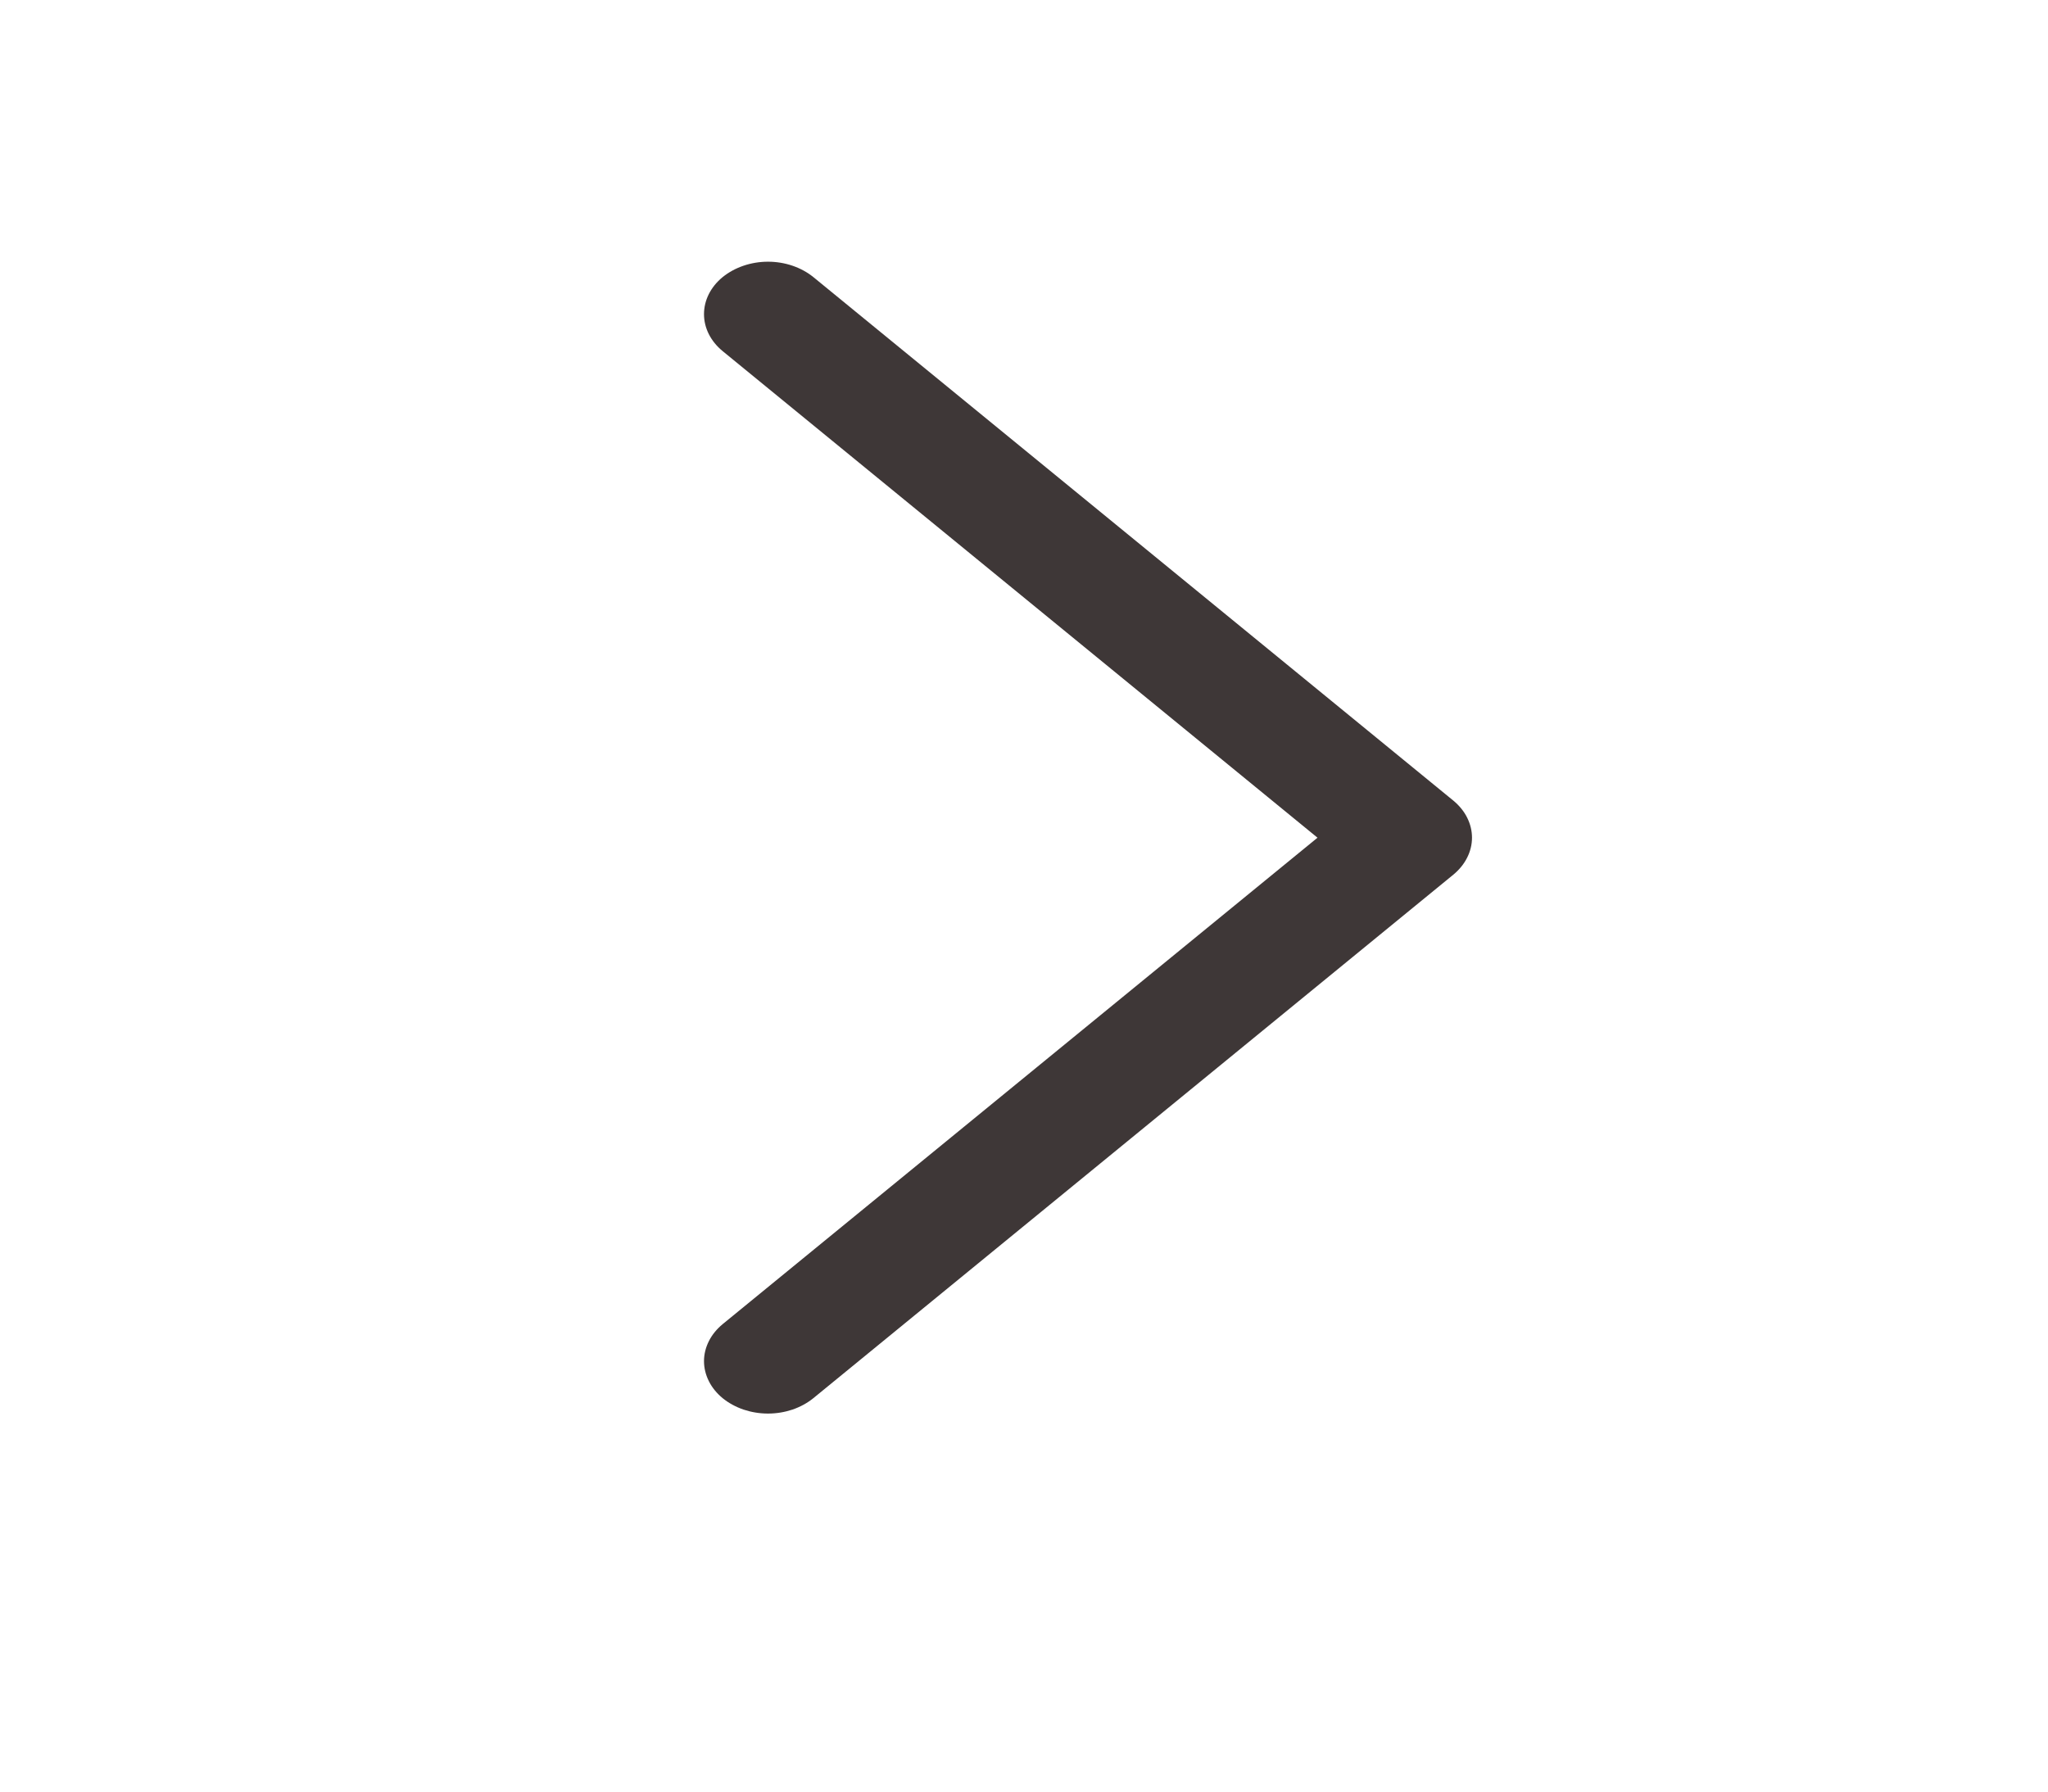
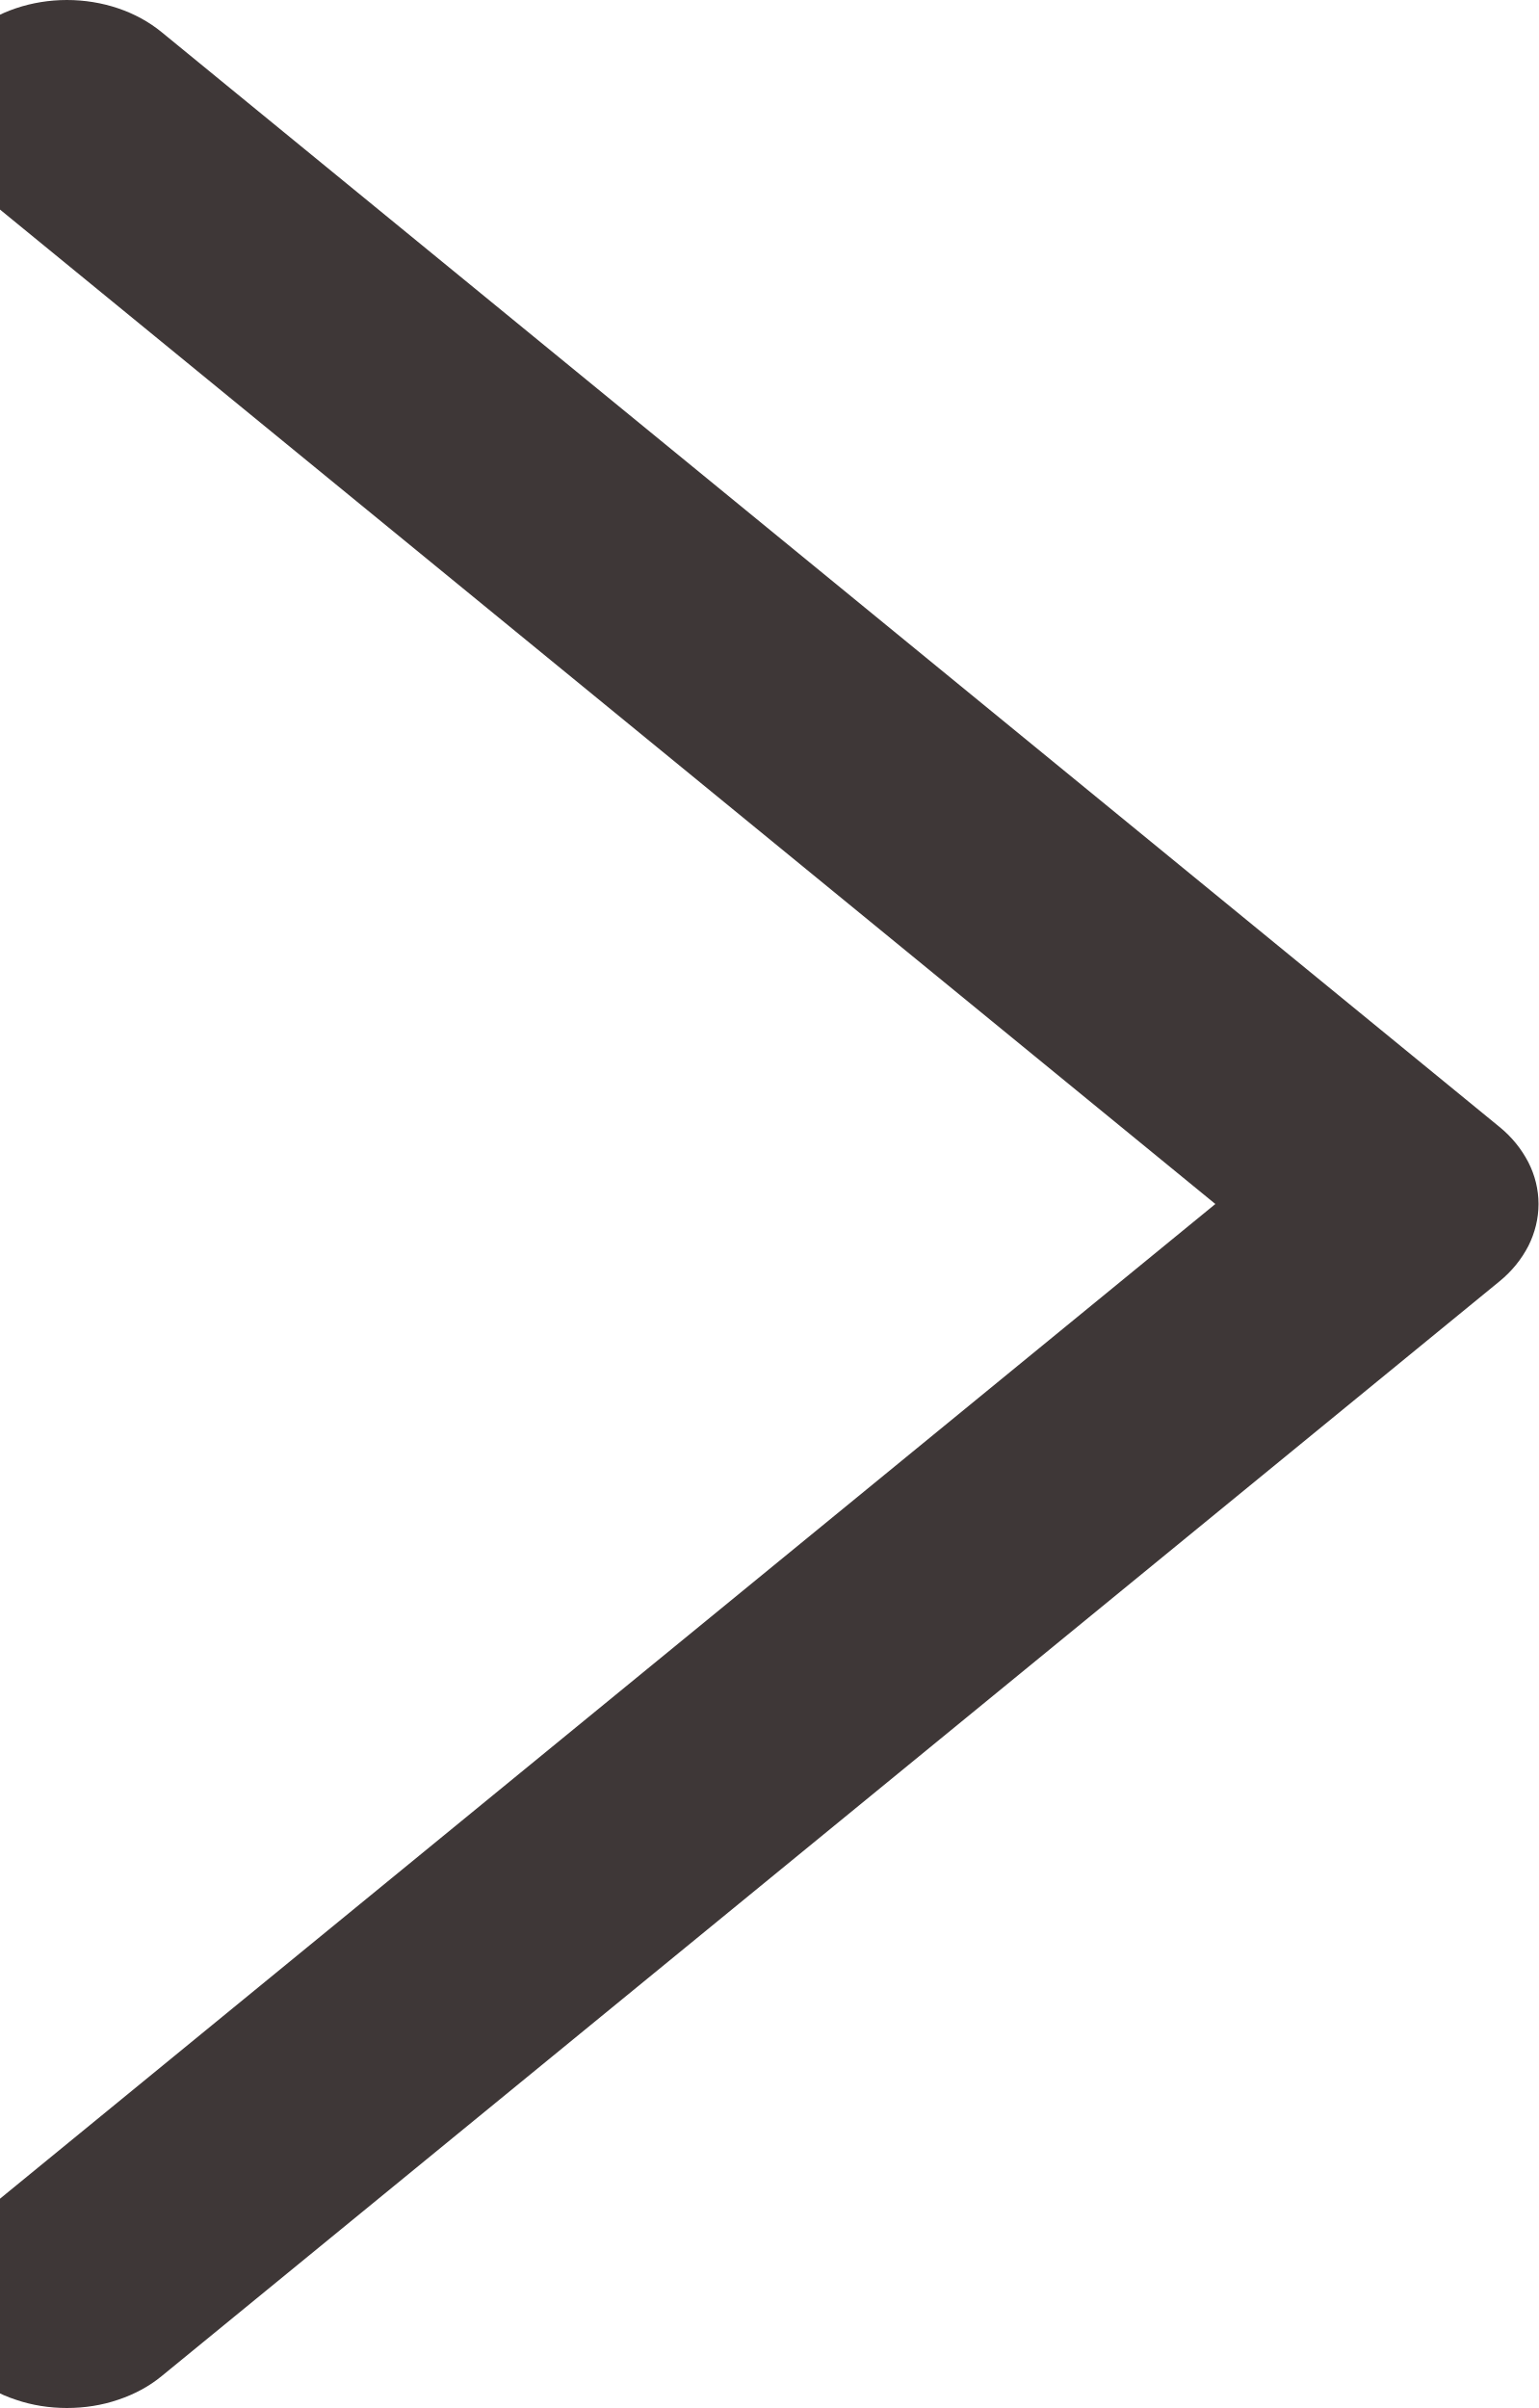
- <svg xmlns="http://www.w3.org/2000/svg" width="16" height="14" viewBox="0 0 16 14" fill="none">
-   <path d="M11.354 6.835L6.354 10.926C6.307 10.964 6.252 10.994 6.191 11.015C6.131 11.035 6.066 11.046 6 11.046C5.934 11.046 5.869 11.035 5.809 11.015C5.748 10.994 5.693 10.964 5.646 10.926C5.6 10.888 5.563 10.843 5.538 10.793C5.513 10.743 5.5 10.69 5.5 10.636C5.5 10.583 5.513 10.53 5.538 10.48C5.563 10.43 5.6 10.385 5.646 10.347L10.293 6.546L5.646 2.744C5.552 2.667 5.5 2.563 5.5 2.455C5.5 2.346 5.552 2.242 5.646 2.165C5.74 2.089 5.867 2.045 6 2.045C6.133 2.045 6.26 2.089 6.354 2.165L11.354 6.256C11.4 6.294 11.437 6.339 11.462 6.389C11.487 6.439 11.5 6.492 11.5 6.546C11.5 6.599 11.487 6.653 11.462 6.702C11.437 6.752 11.4 6.797 11.354 6.835Z" fill="#3E3737" />
+ <svg xmlns="http://www.w3.org/2000/svg" viewBox="0.25 0 5.75 9" fill="none">
+   <path d="M5.854 4.79L0.854 8.881C0.808 8.919 0.752 8.949 0.692 8.969C0.631 8.99 0.566 9 0.5 9C0.435 9 0.37 8.99 0.309 8.969C0.248 8.949 0.193 8.919 0.147 8.881C0.1 8.843 0.063 8.797 0.038 8.748C0.013 8.698 0 8.645 0 8.591C0 8.537 0.013 8.484 0.038 8.434C0.063 8.385 0.1 8.34 0.147 8.302L4.793 4.5L0.147 0.699C0.053 0.622 -9.88558e-10 0.518 0 0.409C9.88559e-10 0.301 0.053 0.197 0.147 0.12C0.24 0.043 0.368 8.0882e-10 0.5 0C0.633 -8.0882e-10 0.76 0.043 0.854 0.12L5.854 4.211C5.901 4.249 5.937 4.294 5.963 4.344C5.988 4.393 6.001 4.446 6.001 4.5C6.001 4.554 5.988 4.607 5.963 4.657C5.937 4.707 5.901 4.752 5.854 4.79Z" fill="#3E3737" />
</svg>
